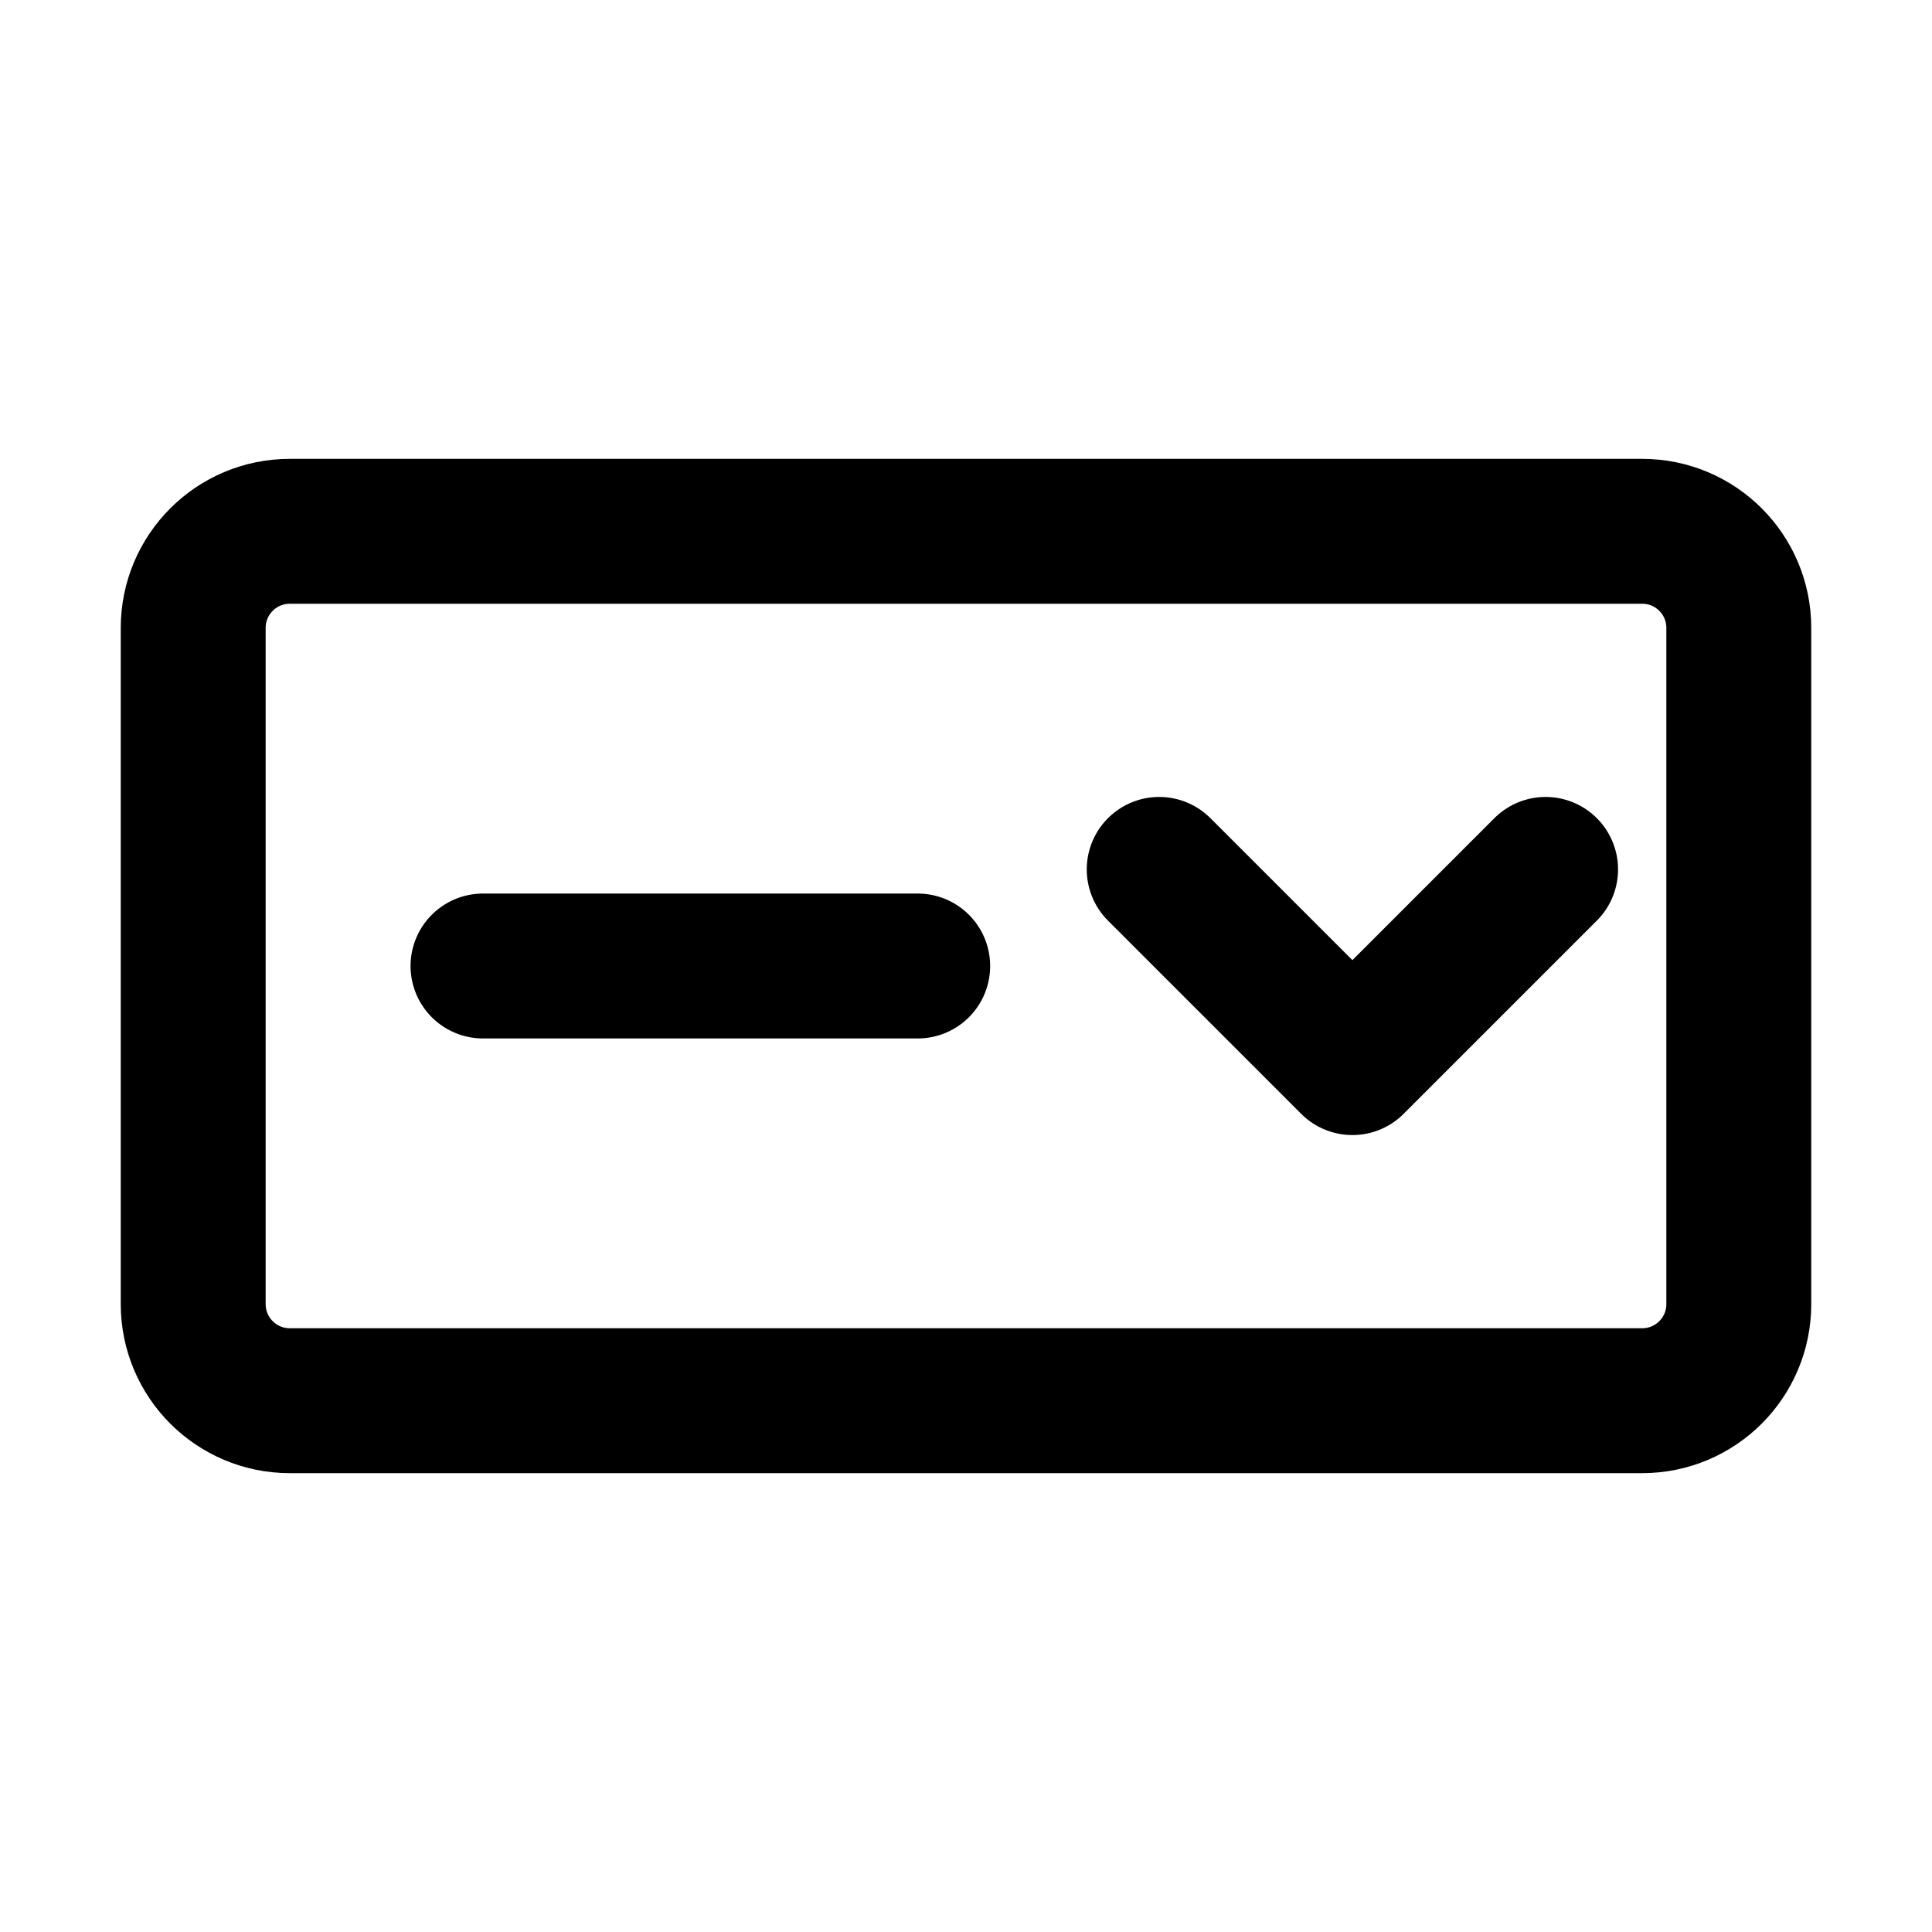
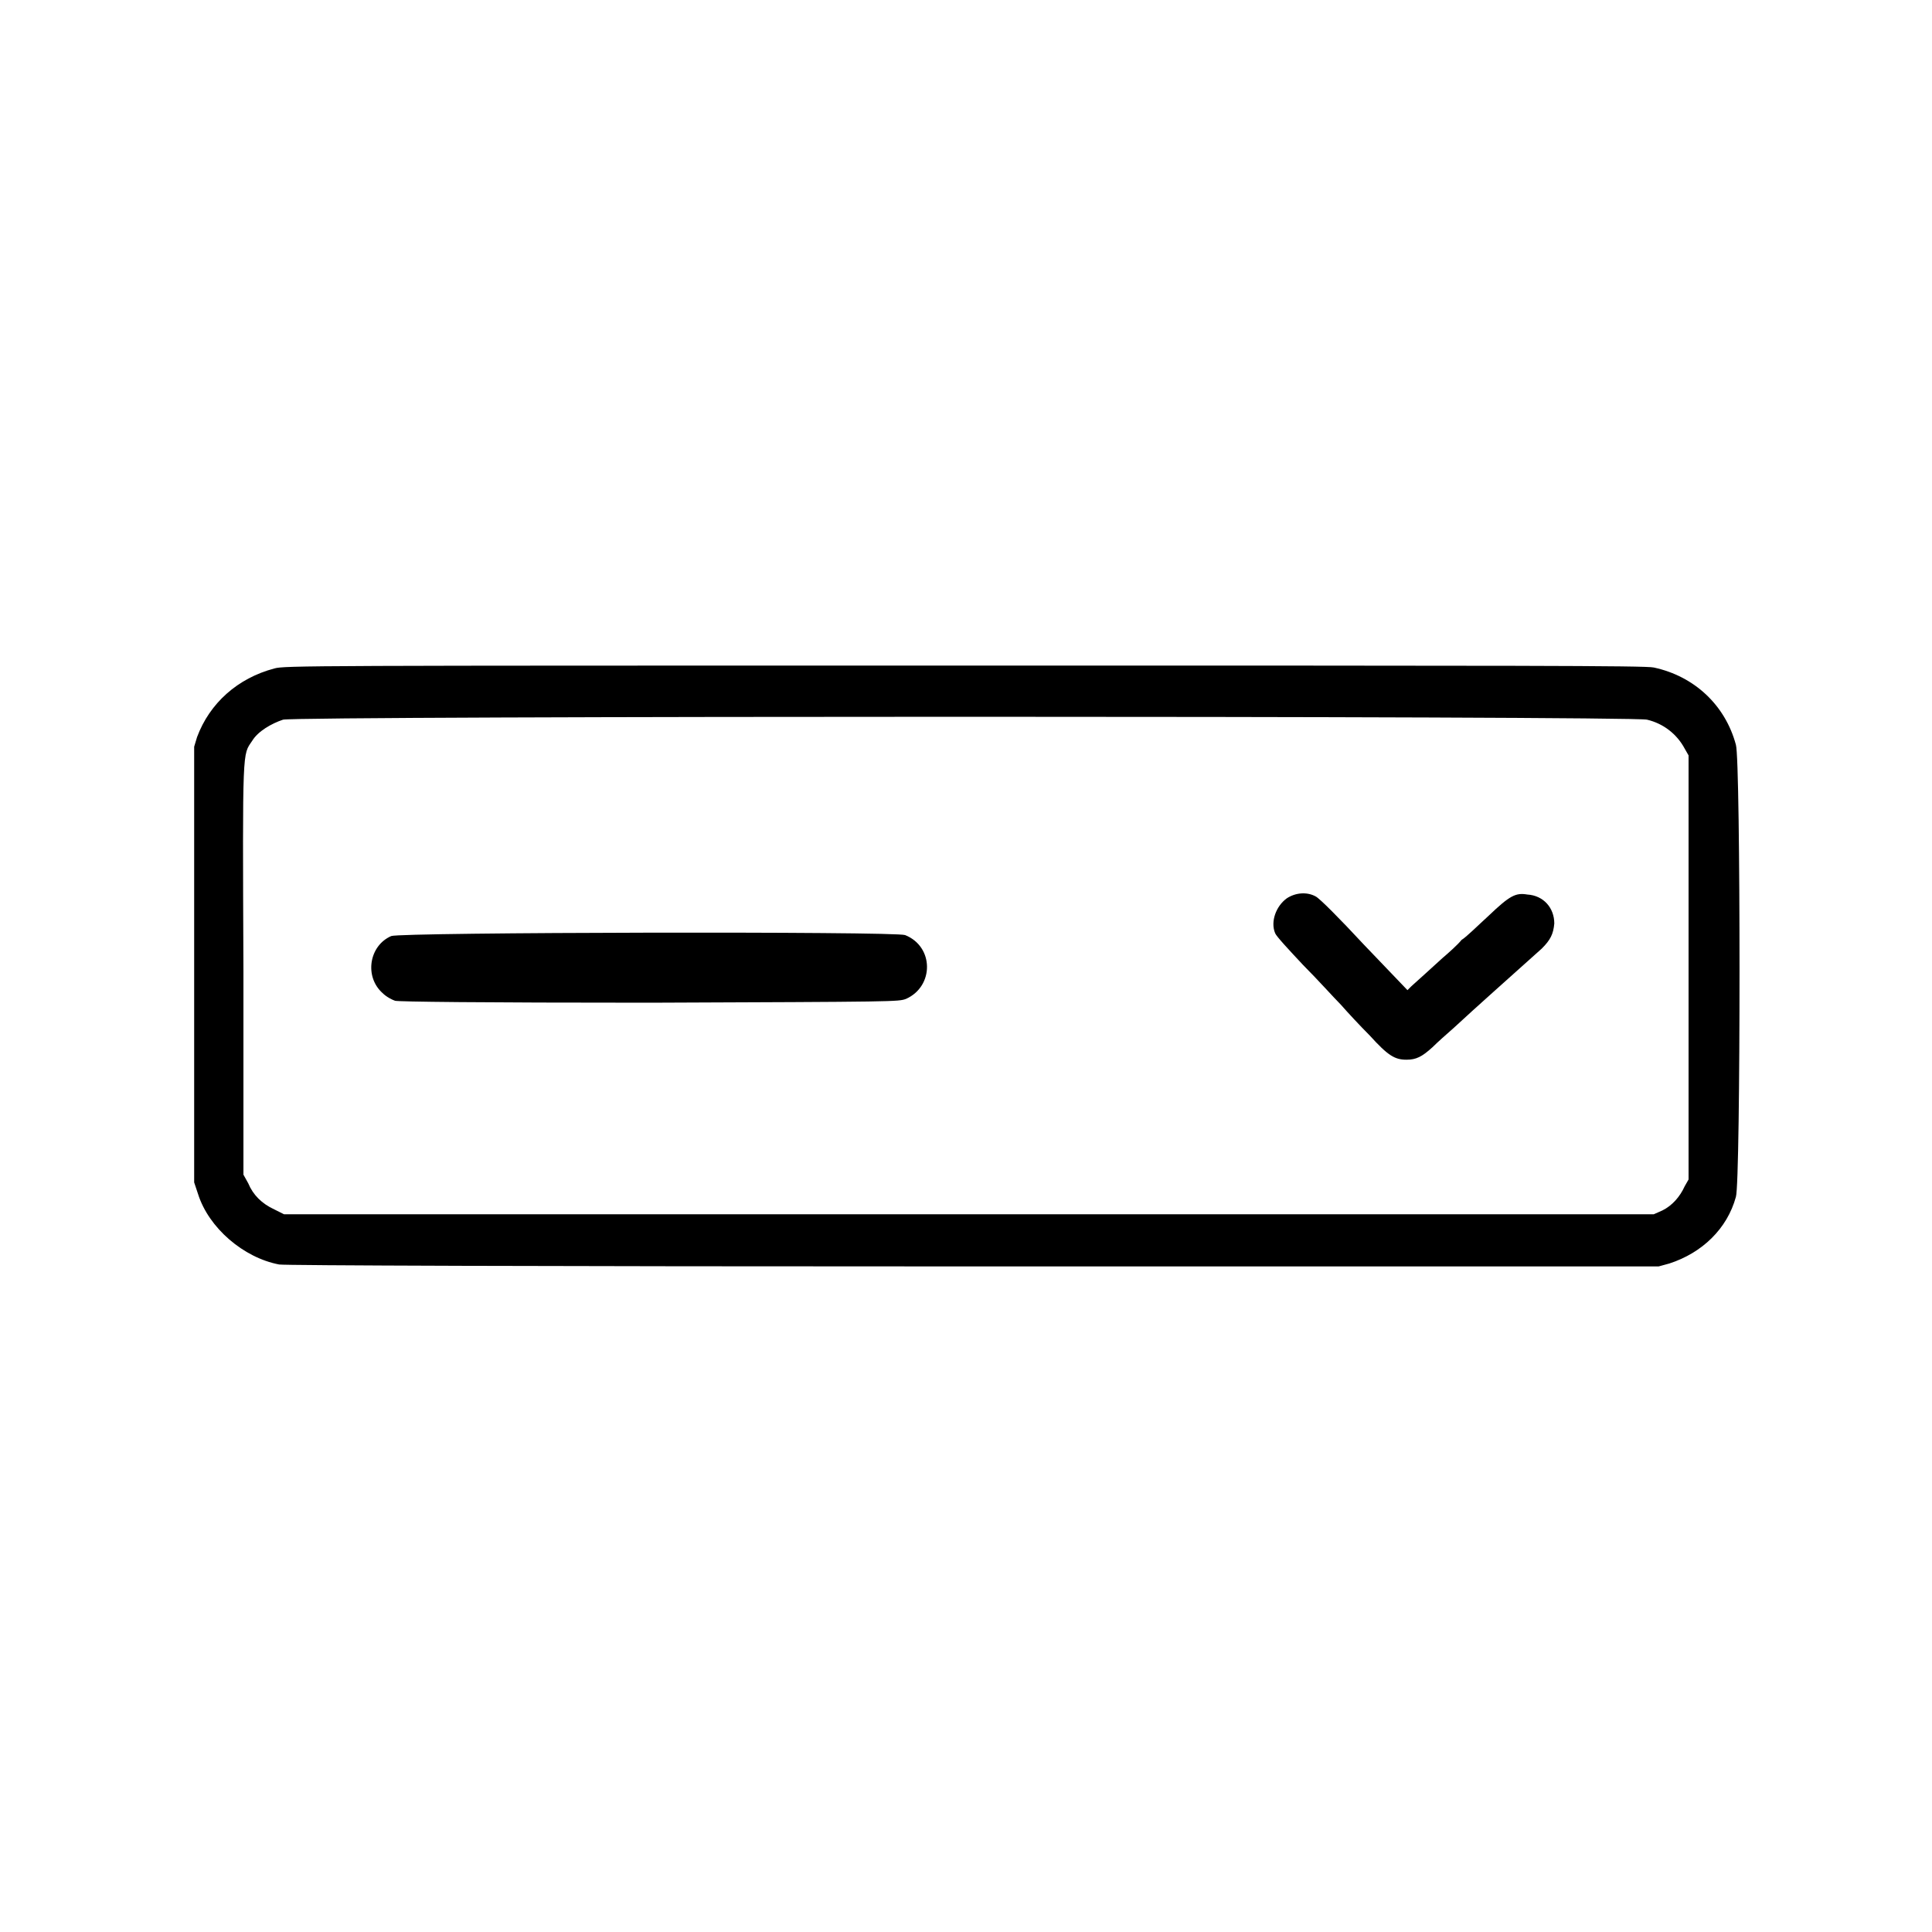
- <svg xmlns="http://www.w3.org/2000/svg" width="20" height="20" viewBox="0 0 20 20" fill="none" stroke="currentColor" stroke-width="1.5" stroke-linecap="round" stroke-linejoin="round">
-   <path d="M3 5.5h14a1 1 0 0 1 1 1v7a1 1 0 0 1-1 1H3a1 1 0 0 1-1-1v-7a1 1 0 0 1 1-1z" />
-   <path d="M5 10h4.5M12 9l2 2 2-2" />
+ <svg xmlns="http://www.w3.org/2000/svg" width="20" height="20" viewBox="0 0 20 20">
+   <path d="M 2.84 6.92 C 2.46 7.02, 2.17 7.28, 2.04 7.63 L 2.01 7.73 2.01 9.98 L 2.01 12.24 2.05 12.36 C 2.16 12.71, 2.52 13.02, 2.89 13.09 C 2.94 13.1, 5.5 13.11, 10.07 13.11 L 17.17 13.11 17.28 13.08 C 17.62 12.97, 17.88 12.72, 17.97 12.39 C 18.02 12.23, 18.02 7.87, 17.97 7.71 C 17.86 7.3, 17.54 7, 17.12 6.91 C 17.04 6.89, 15.73 6.89, 9.98 6.89 C 3.2 6.89, 2.94 6.89, 2.84 6.92 M 2.93 7.45 C 2.81 7.49, 2.67 7.57, 2.61 7.67 C 2.51 7.82, 2.51 7.71, 2.52 10.05 L 2.52 12.16 2.57 12.25 C 2.62 12.37, 2.71 12.46, 2.84 12.52 L 2.94 12.57 10.03 12.57 L 17.12 12.57 17.21 12.53 C 17.31 12.48, 17.39 12.39, 17.44 12.28 L 17.48 12.21 17.48 10.02 L 17.48 7.82 17.44 7.75 C 17.36 7.6, 17.22 7.49, 17.05 7.45 C 16.9 7.41, 3.08 7.41, 2.93 7.45 M 13.32 9.3 C 13.21 9.38, 13.15 9.54, 13.2 9.66 C 13.21 9.69, 13.34 9.83, 13.49 9.99 C 13.64 10.14, 13.81 10.33, 13.88 10.4 C 13.95 10.48, 14.08 10.62, 14.18 10.72 C 14.37 10.93, 14.44 10.97, 14.56 10.97 C 14.66 10.97, 14.72 10.94, 14.83 10.84 C 14.88 10.79, 14.97 10.71, 15.05 10.64 C 15.32 10.39, 15.56 10.18, 15.96 9.82 C 16.05 9.73, 16.08 9.67, 16.09 9.56 C 16.09 9.4, 15.98 9.27, 15.81 9.26 C 15.69 9.24, 15.63 9.27, 15.41 9.48 C 15.3 9.58, 15.18 9.7, 15.13 9.73 C 15.09 9.78, 15 9.86, 14.93 9.92 C 14.81 10.03, 14.71 10.12, 14.61 10.21 L 14.57 10.25 14.12 9.78 C 13.86 9.5, 13.66 9.3, 13.62 9.28 C 13.53 9.23, 13.41 9.24, 13.32 9.3 M 4.05 9.69 C 3.82 9.79, 3.77 10.11, 3.96 10.28 C 4 10.32, 4.06 10.35, 4.09 10.36 C 4.13 10.37, 4.96 10.38, 6.73 10.38 C 9.29 10.37, 9.3 10.37, 9.38 10.34 C 9.67 10.21, 9.67 9.8, 9.37 9.68 C 9.28 9.64, 4.14 9.65, 4.05 9.69" fill-rule="evenodd" />
</svg>
